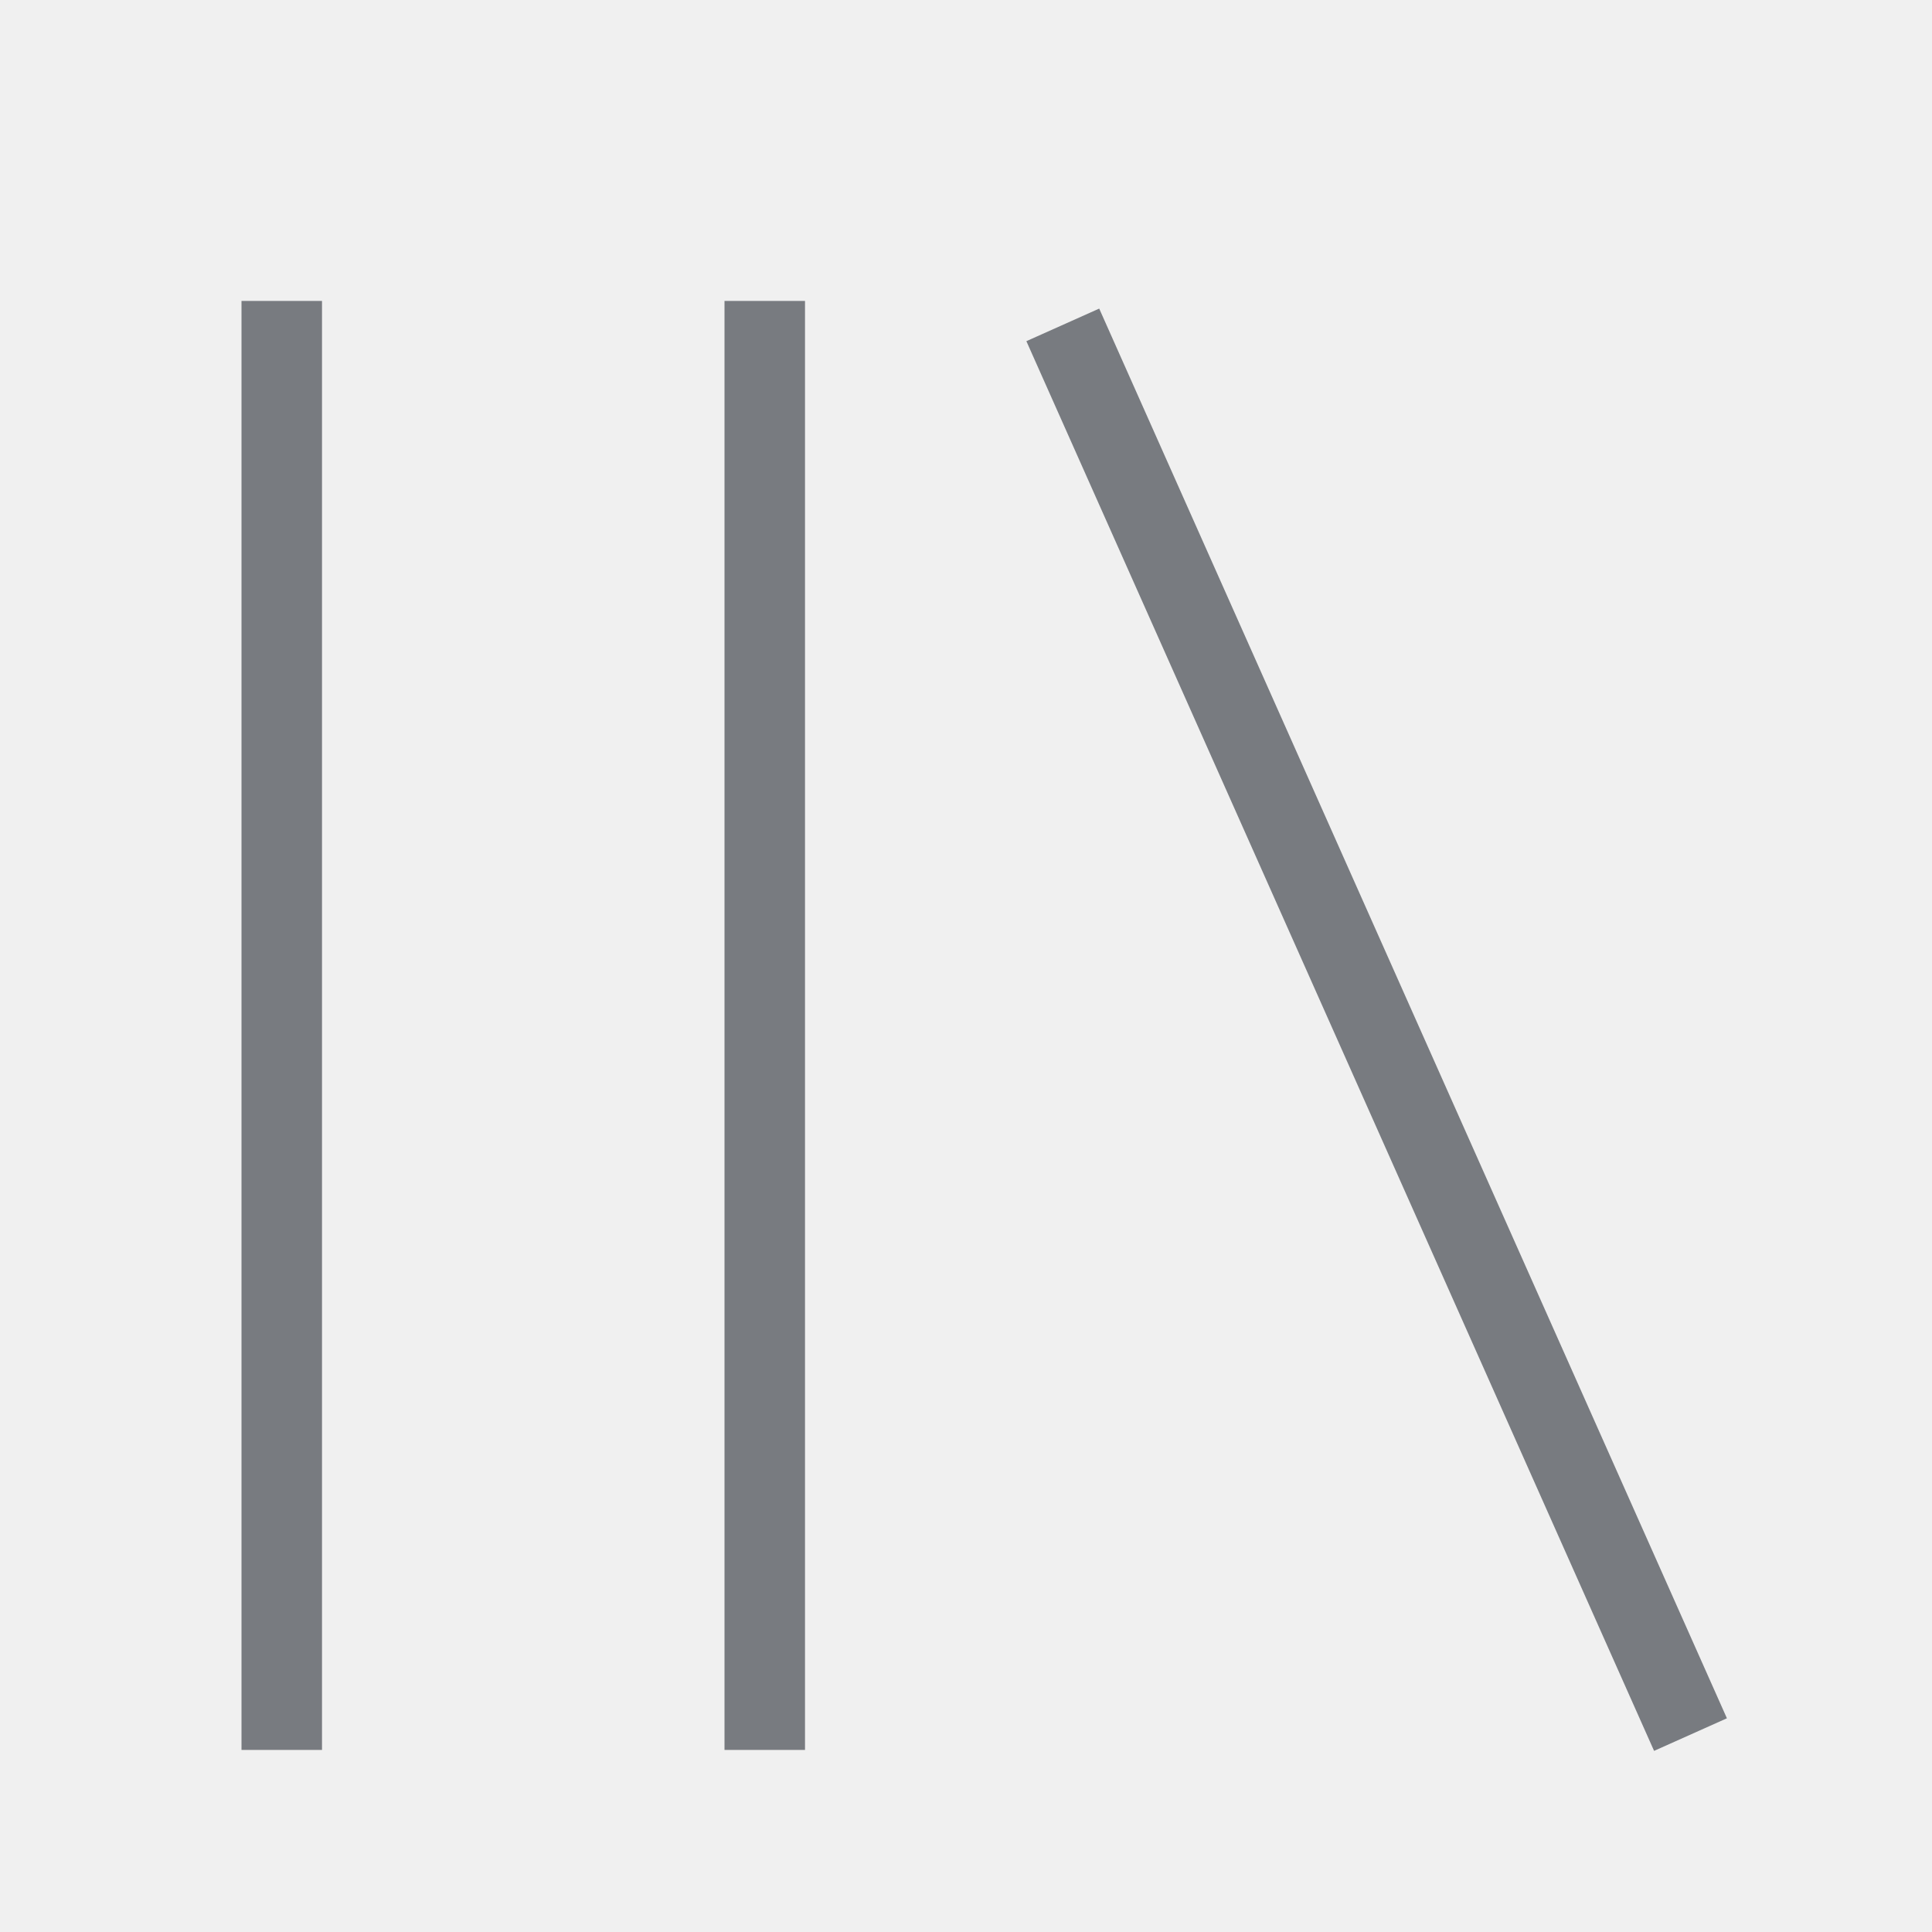
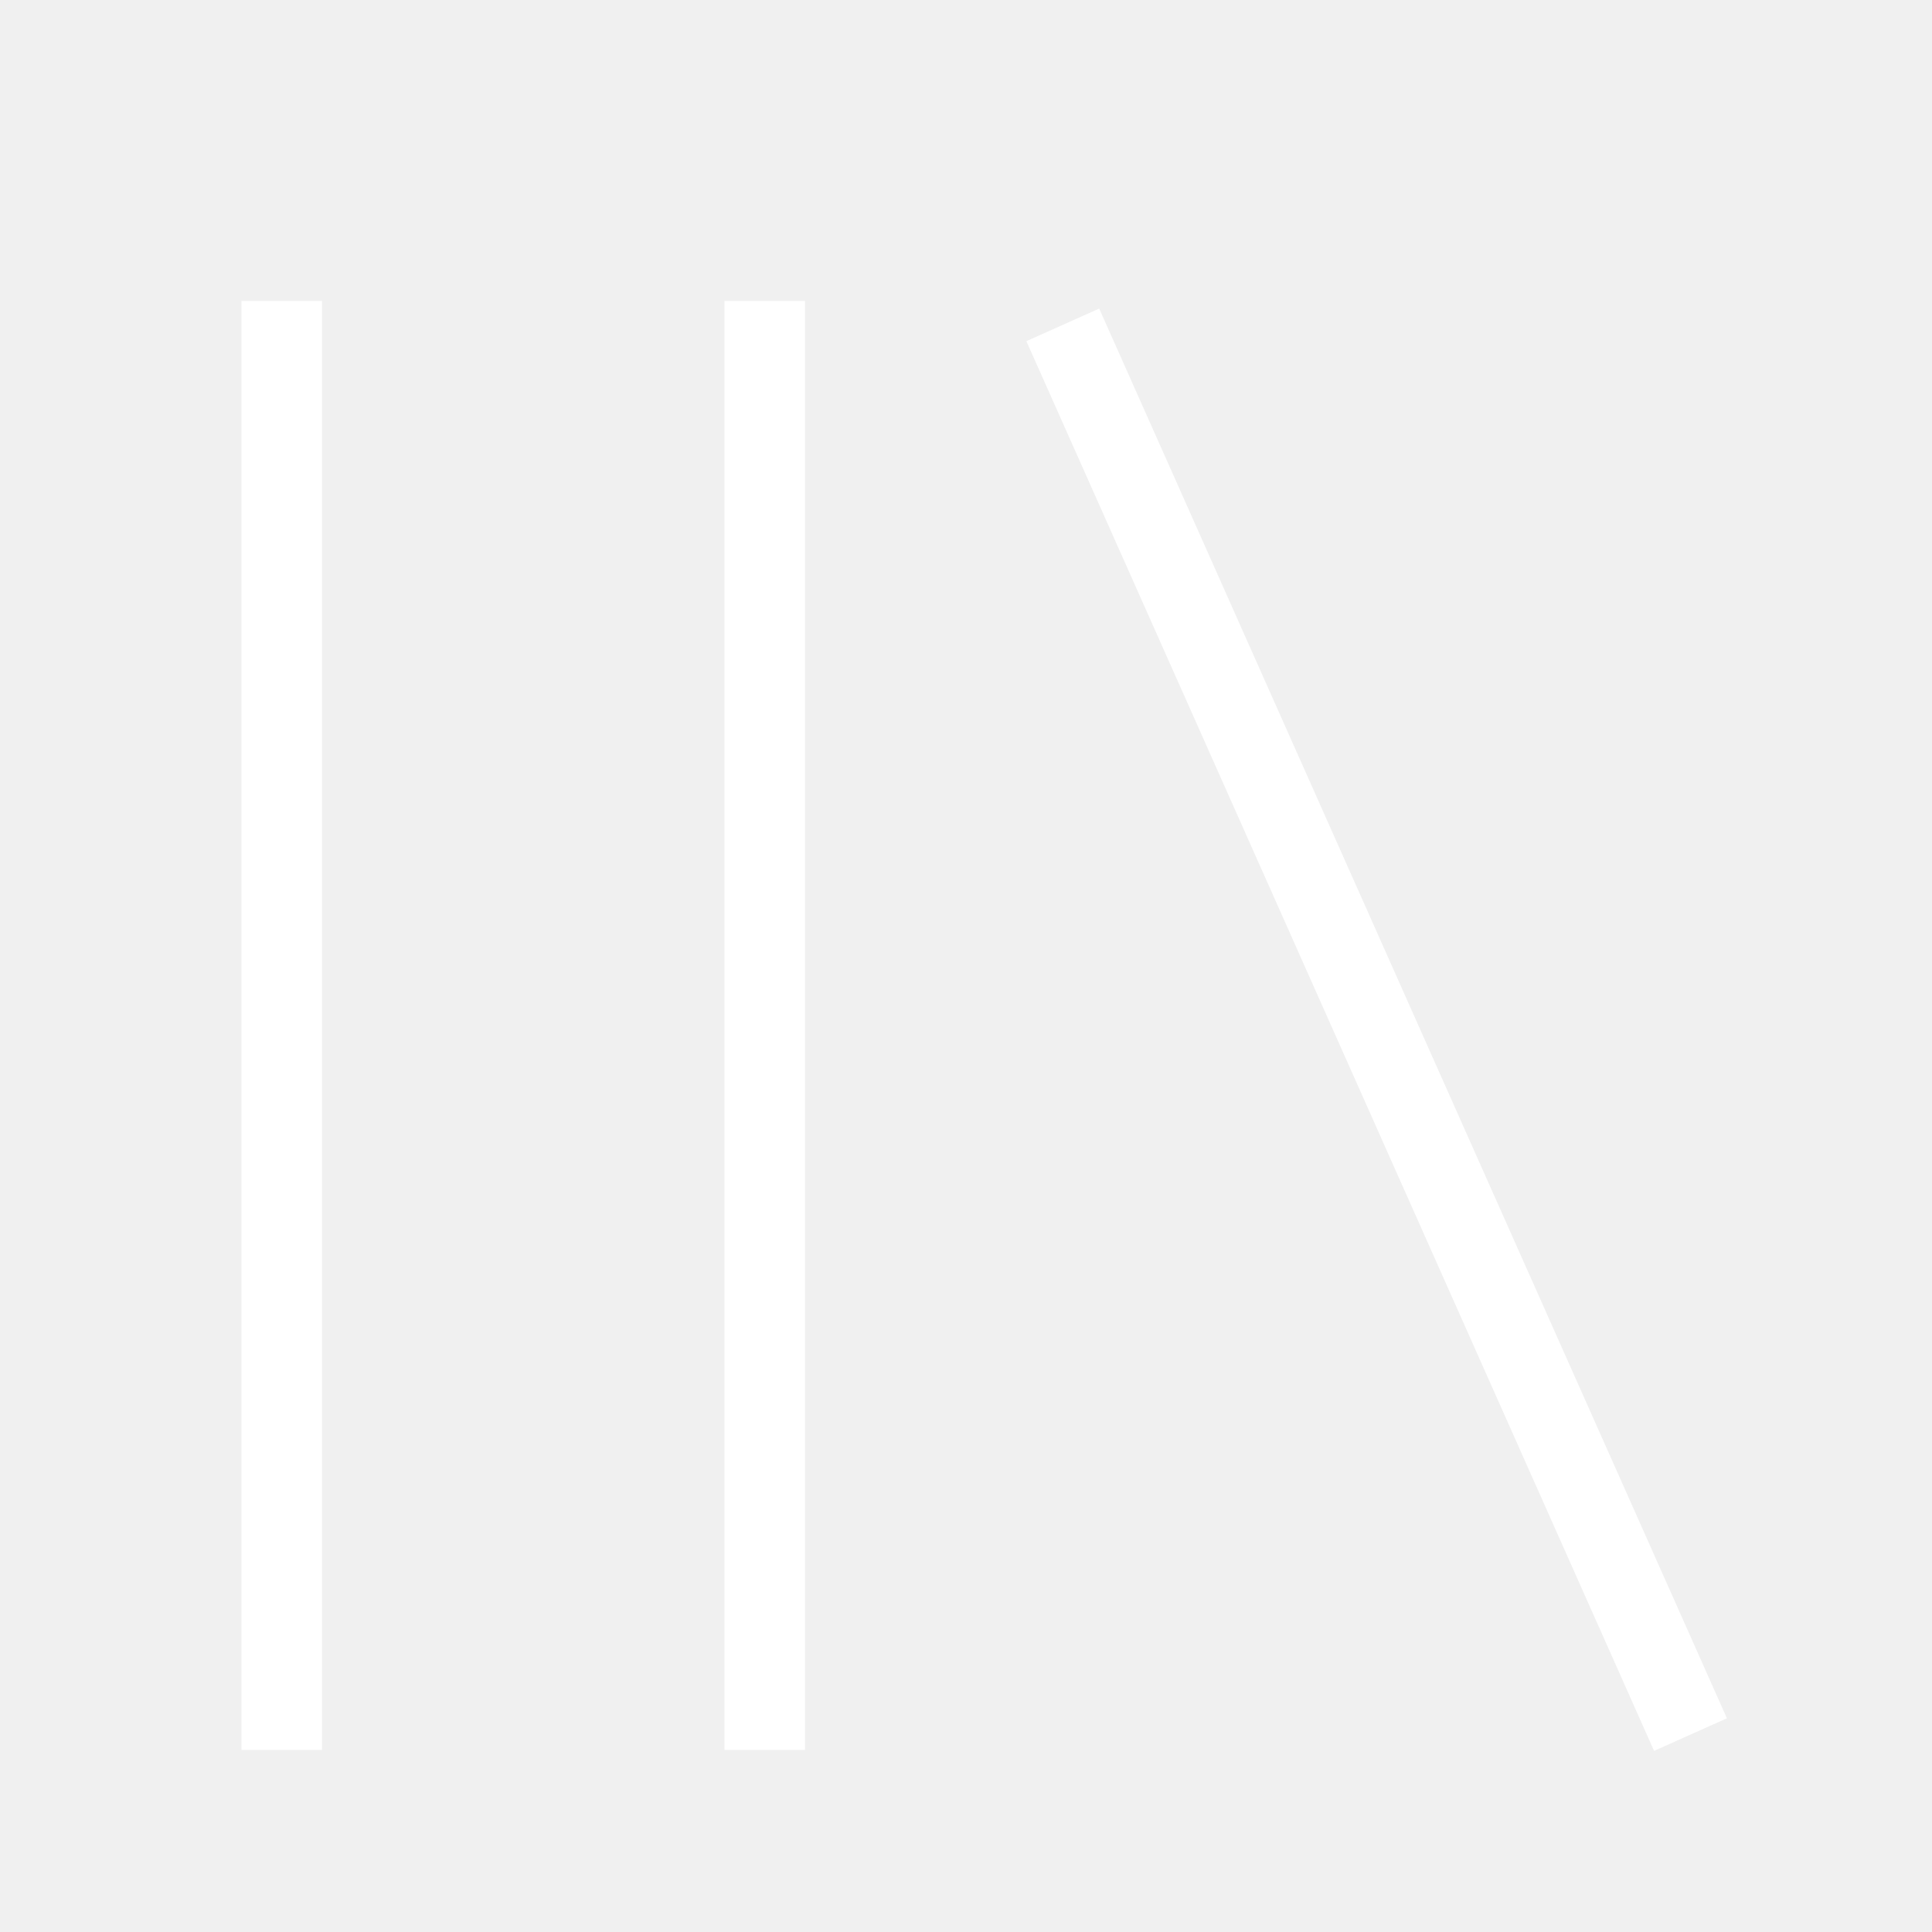
<svg xmlns="http://www.w3.org/2000/svg" viewBox="0 0 512 512">
-   <path d="M291.301 81.778l166.349 373.587-19.301 8.635-166.349-373.587zM64 463.746v-384h21.334v384h-21.334zM192 463.746v-384h21.334v384h-21.334z" fill="#787B80" />
+   <path d="M291.301 81.778l166.349 373.587-19.301 8.635-166.349-373.587zM64 463.746v-384h21.334v384h-21.334zM192 463.746v-384h21.334v384h-21.334z" fill="#fff" />
</svg>
